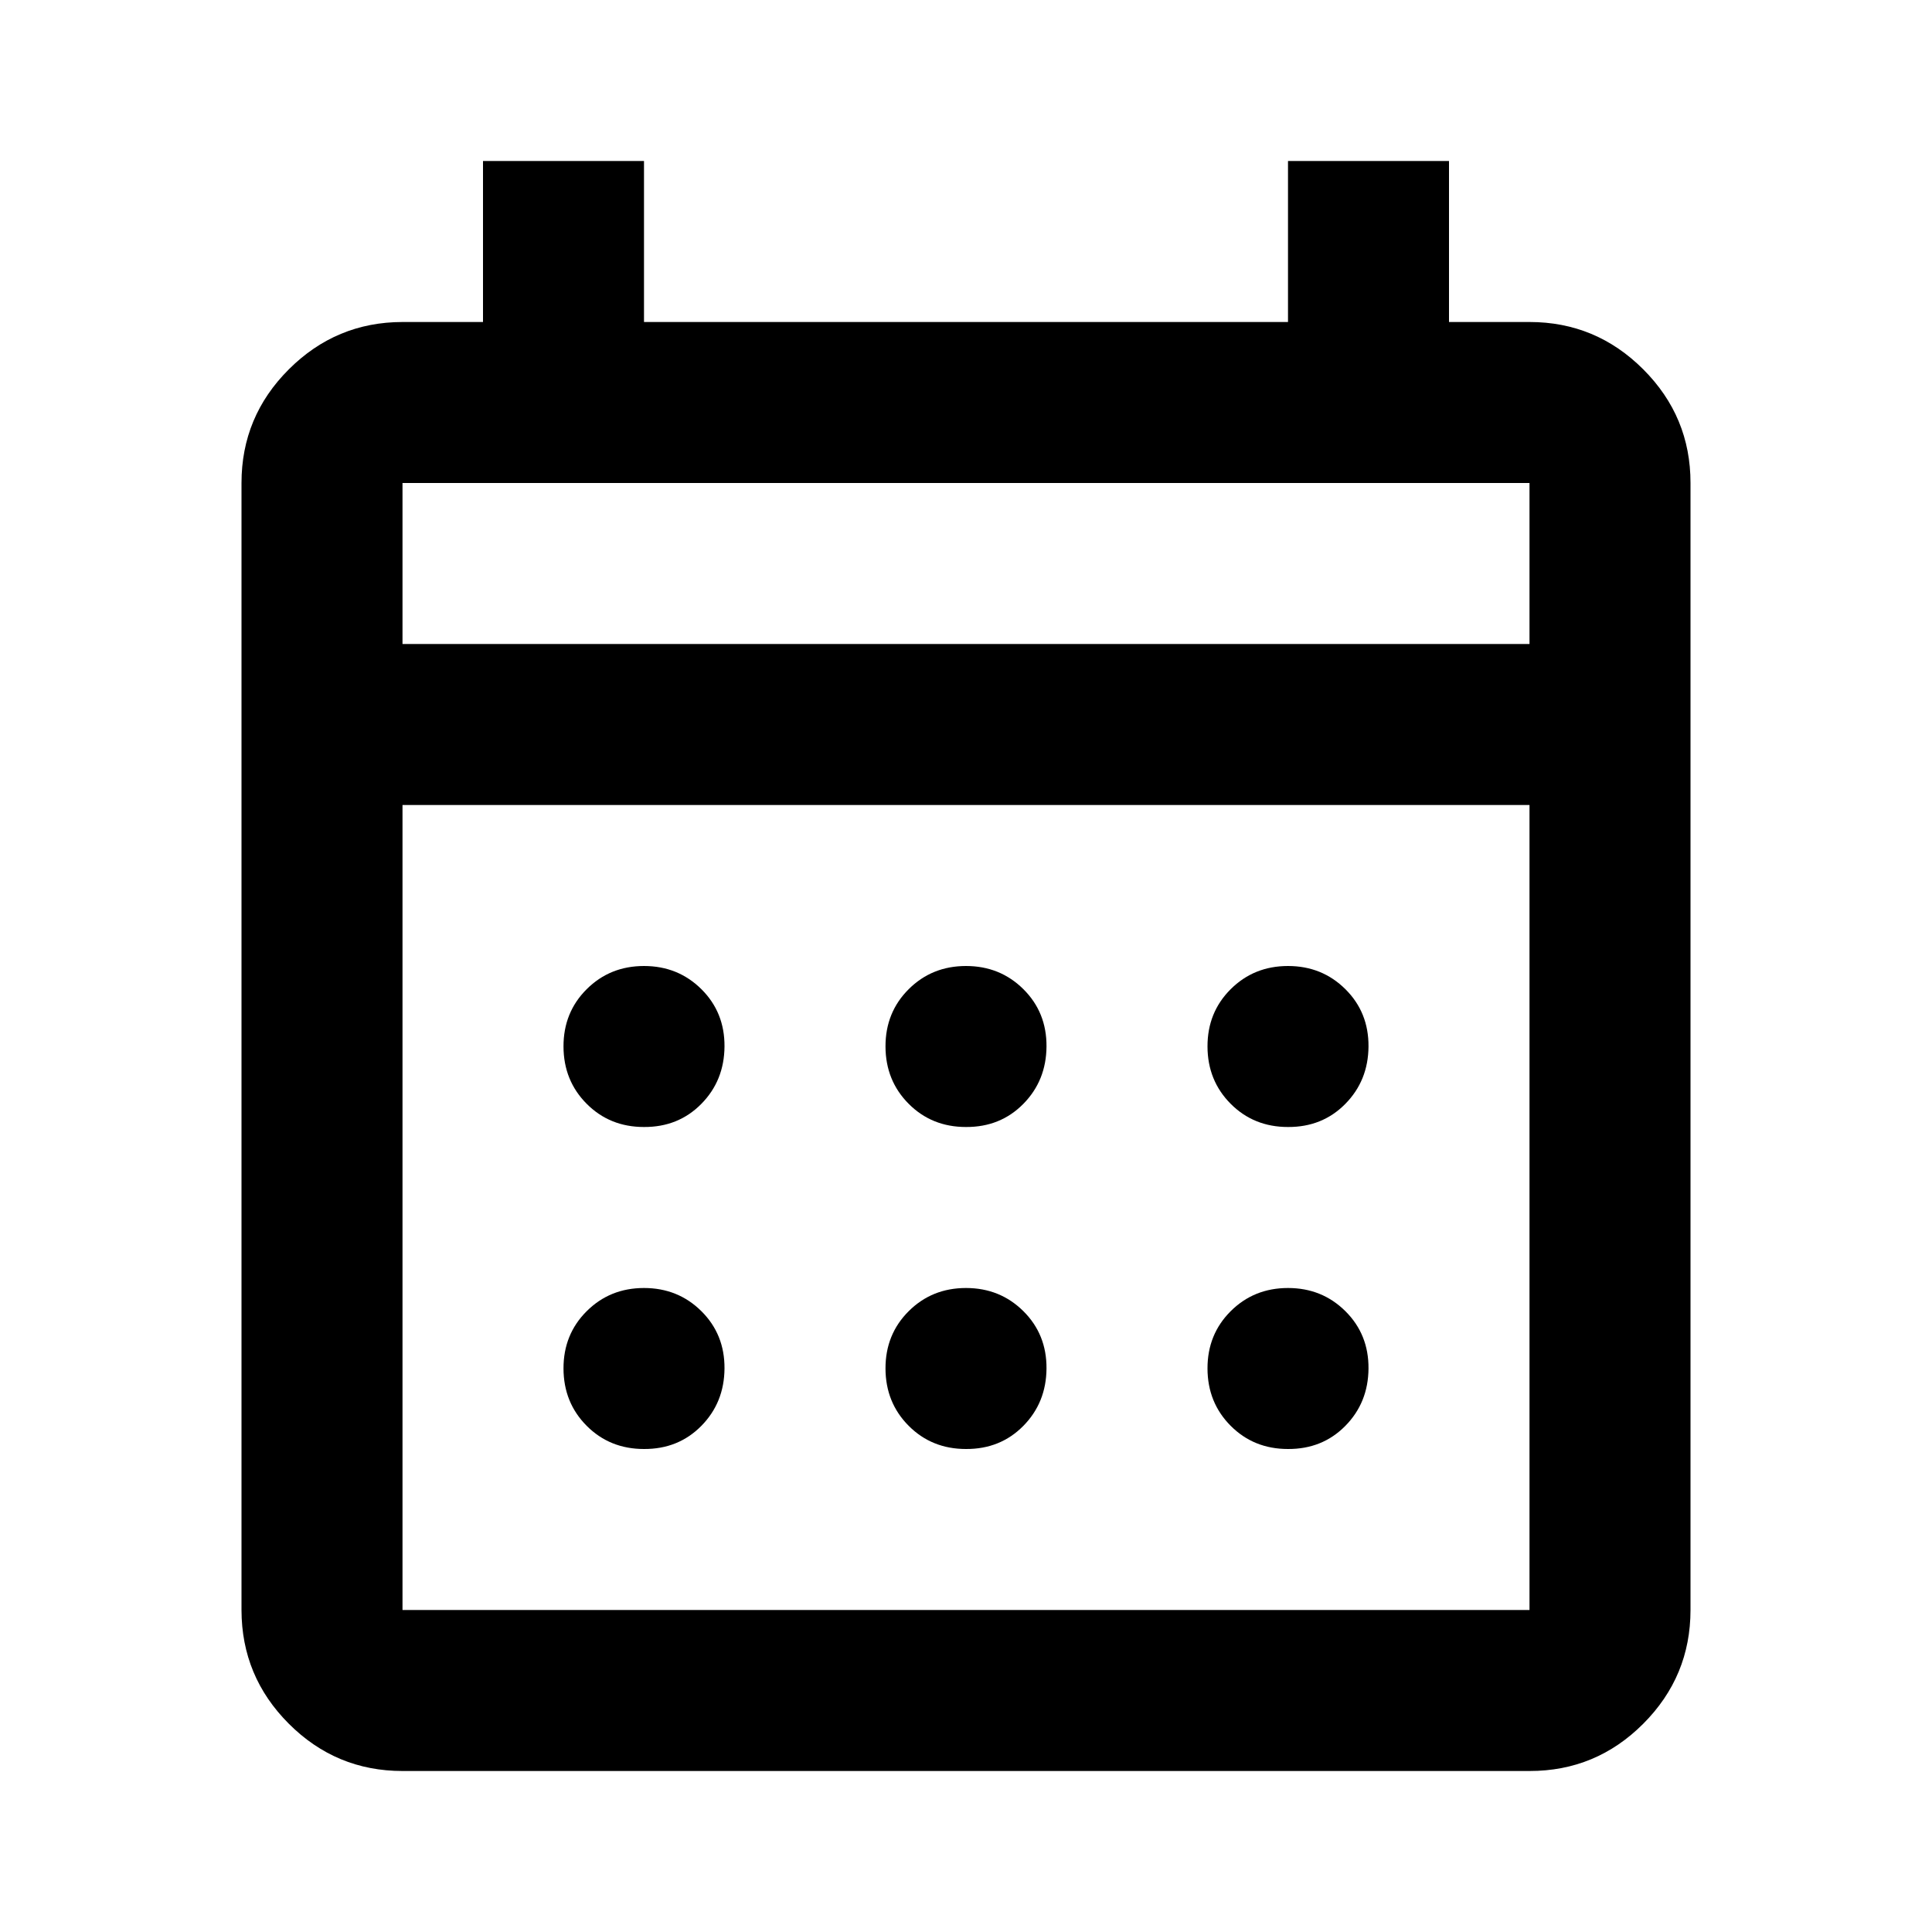
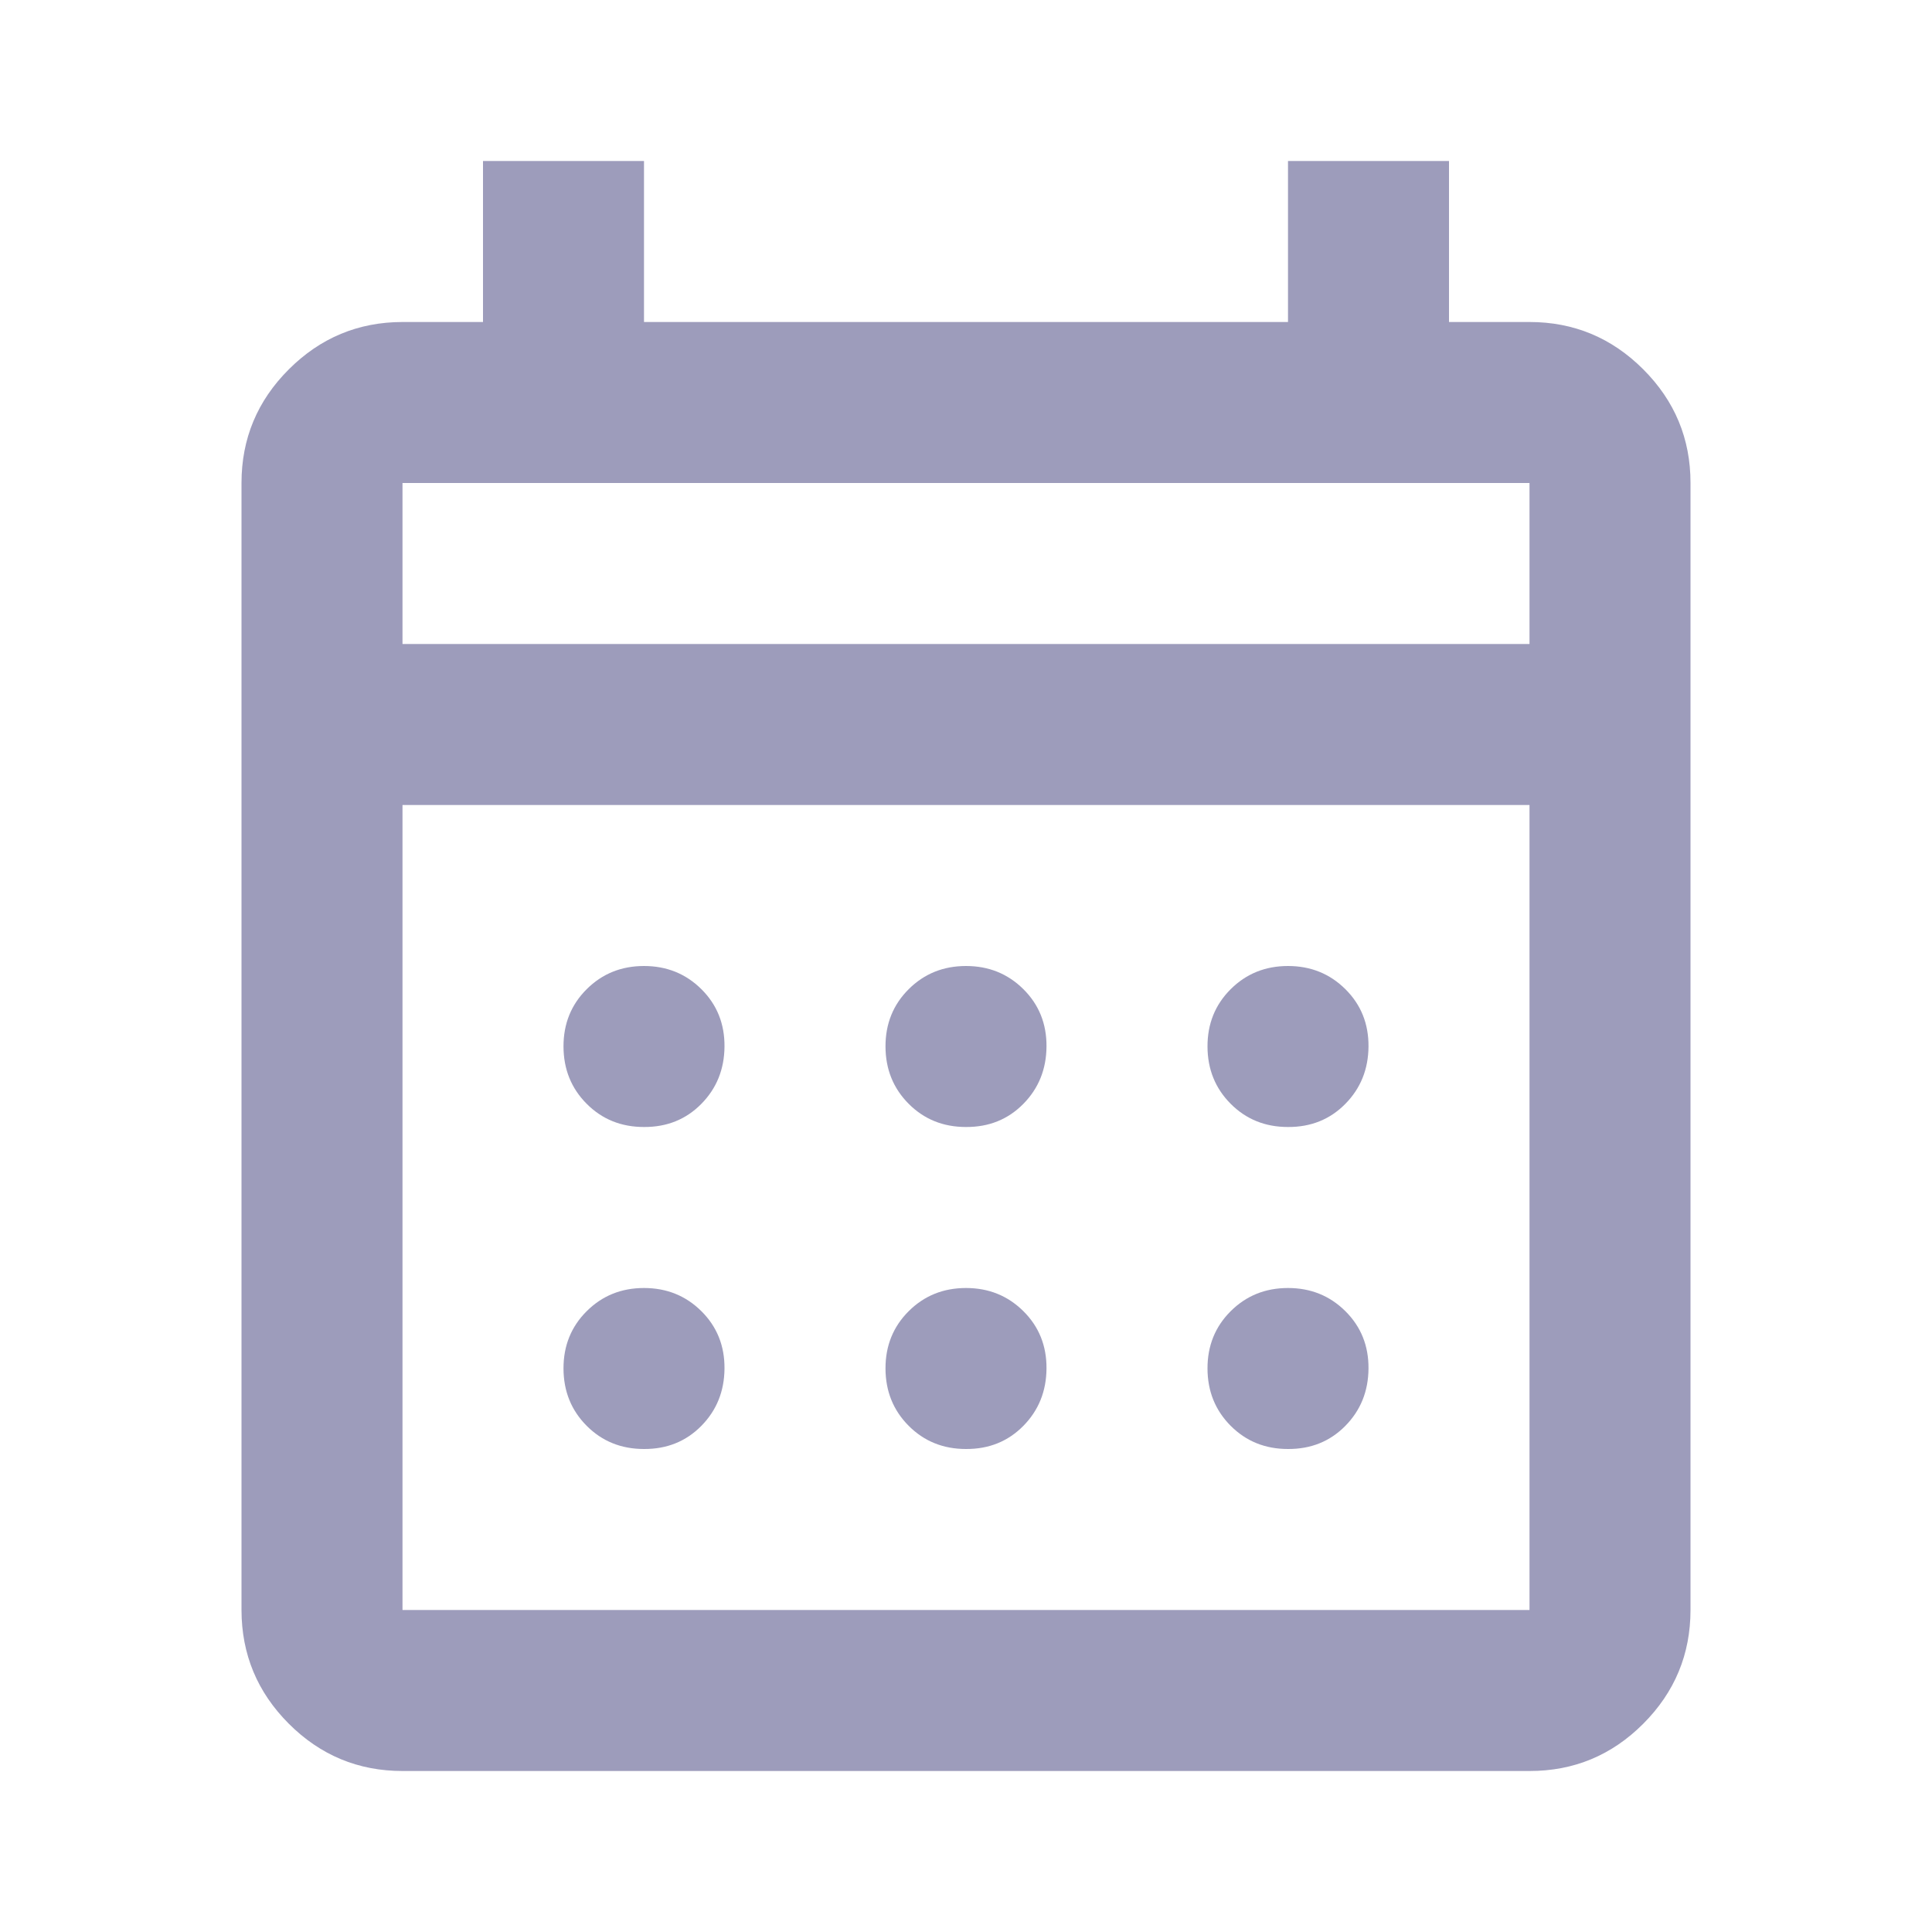
<svg xmlns="http://www.w3.org/2000/svg" width="1em" height="1em" viewBox="0 0 24 24">
-   <path fill="currentColor" d="M5 22q-.825 0-1.412-.587T3 20V6q0-.825.588-1.412T5 4h1V2h2v2h8V2h2v2h1q.825 0 1.413.588T21 6v14q0 .825-.587 1.413T19 22zm0-2h14V10H5zM5 8h14V6H5zm0 0V6zm7 6q-.425 0-.712-.288T11 13t.288-.712T12 12t.713.288T13 13t-.288.713T12 14m-4 0q-.425 0-.712-.288T7 13t.288-.712T8 12t.713.288T9 13t-.288.713T8 14m8 0q-.425 0-.712-.288T15 13t.288-.712T16 12t.713.288T17 13t-.288.713T16 14m-4 4q-.425 0-.712-.288T11 17t.288-.712T12 16t.713.288T13 17t-.288.713T12 18m-4 0q-.425 0-.712-.288T7 17t.288-.712T8 16t.713.288T9 17t-.288.713T8 18m8 0q-.425 0-.712-.288T15 17t.288-.712T16 16t.713.288T17 17t-.288.713T16 18" />
+   <path fill="#9d9cbb" d="M5 22q-.825 0-1.412-.587T3 20V6q0-.825.588-1.412T5 4h1V2h2v2h8V2h2v2h1q.825 0 1.413.588T21 6v14q0 .825-.587 1.413T19 22zm0-2h14V10H5zM5 8h14V6H5zm0 0V6zm7 6q-.425 0-.712-.288T11 13t.288-.712T12 12t.713.288T13 13t-.288.713T12 14m-4 0q-.425 0-.712-.288T7 13t.288-.712T8 12t.713.288T9 13t-.288.713T8 14m8 0q-.425 0-.712-.288T15 13t.288-.712T16 12t.713.288T17 13t-.288.713T16 14m-4 4q-.425 0-.712-.288T11 17t.288-.712T12 16t.713.288T13 17t-.288.713T12 18m-4 0q-.425 0-.712-.288T7 17t.288-.712T8 16t.713.288T9 17t-.288.713T8 18m8 0q-.425 0-.712-.288T15 17t.288-.712T16 16t.713.288T17 17t-.288.713T16 18" />
</svg>
